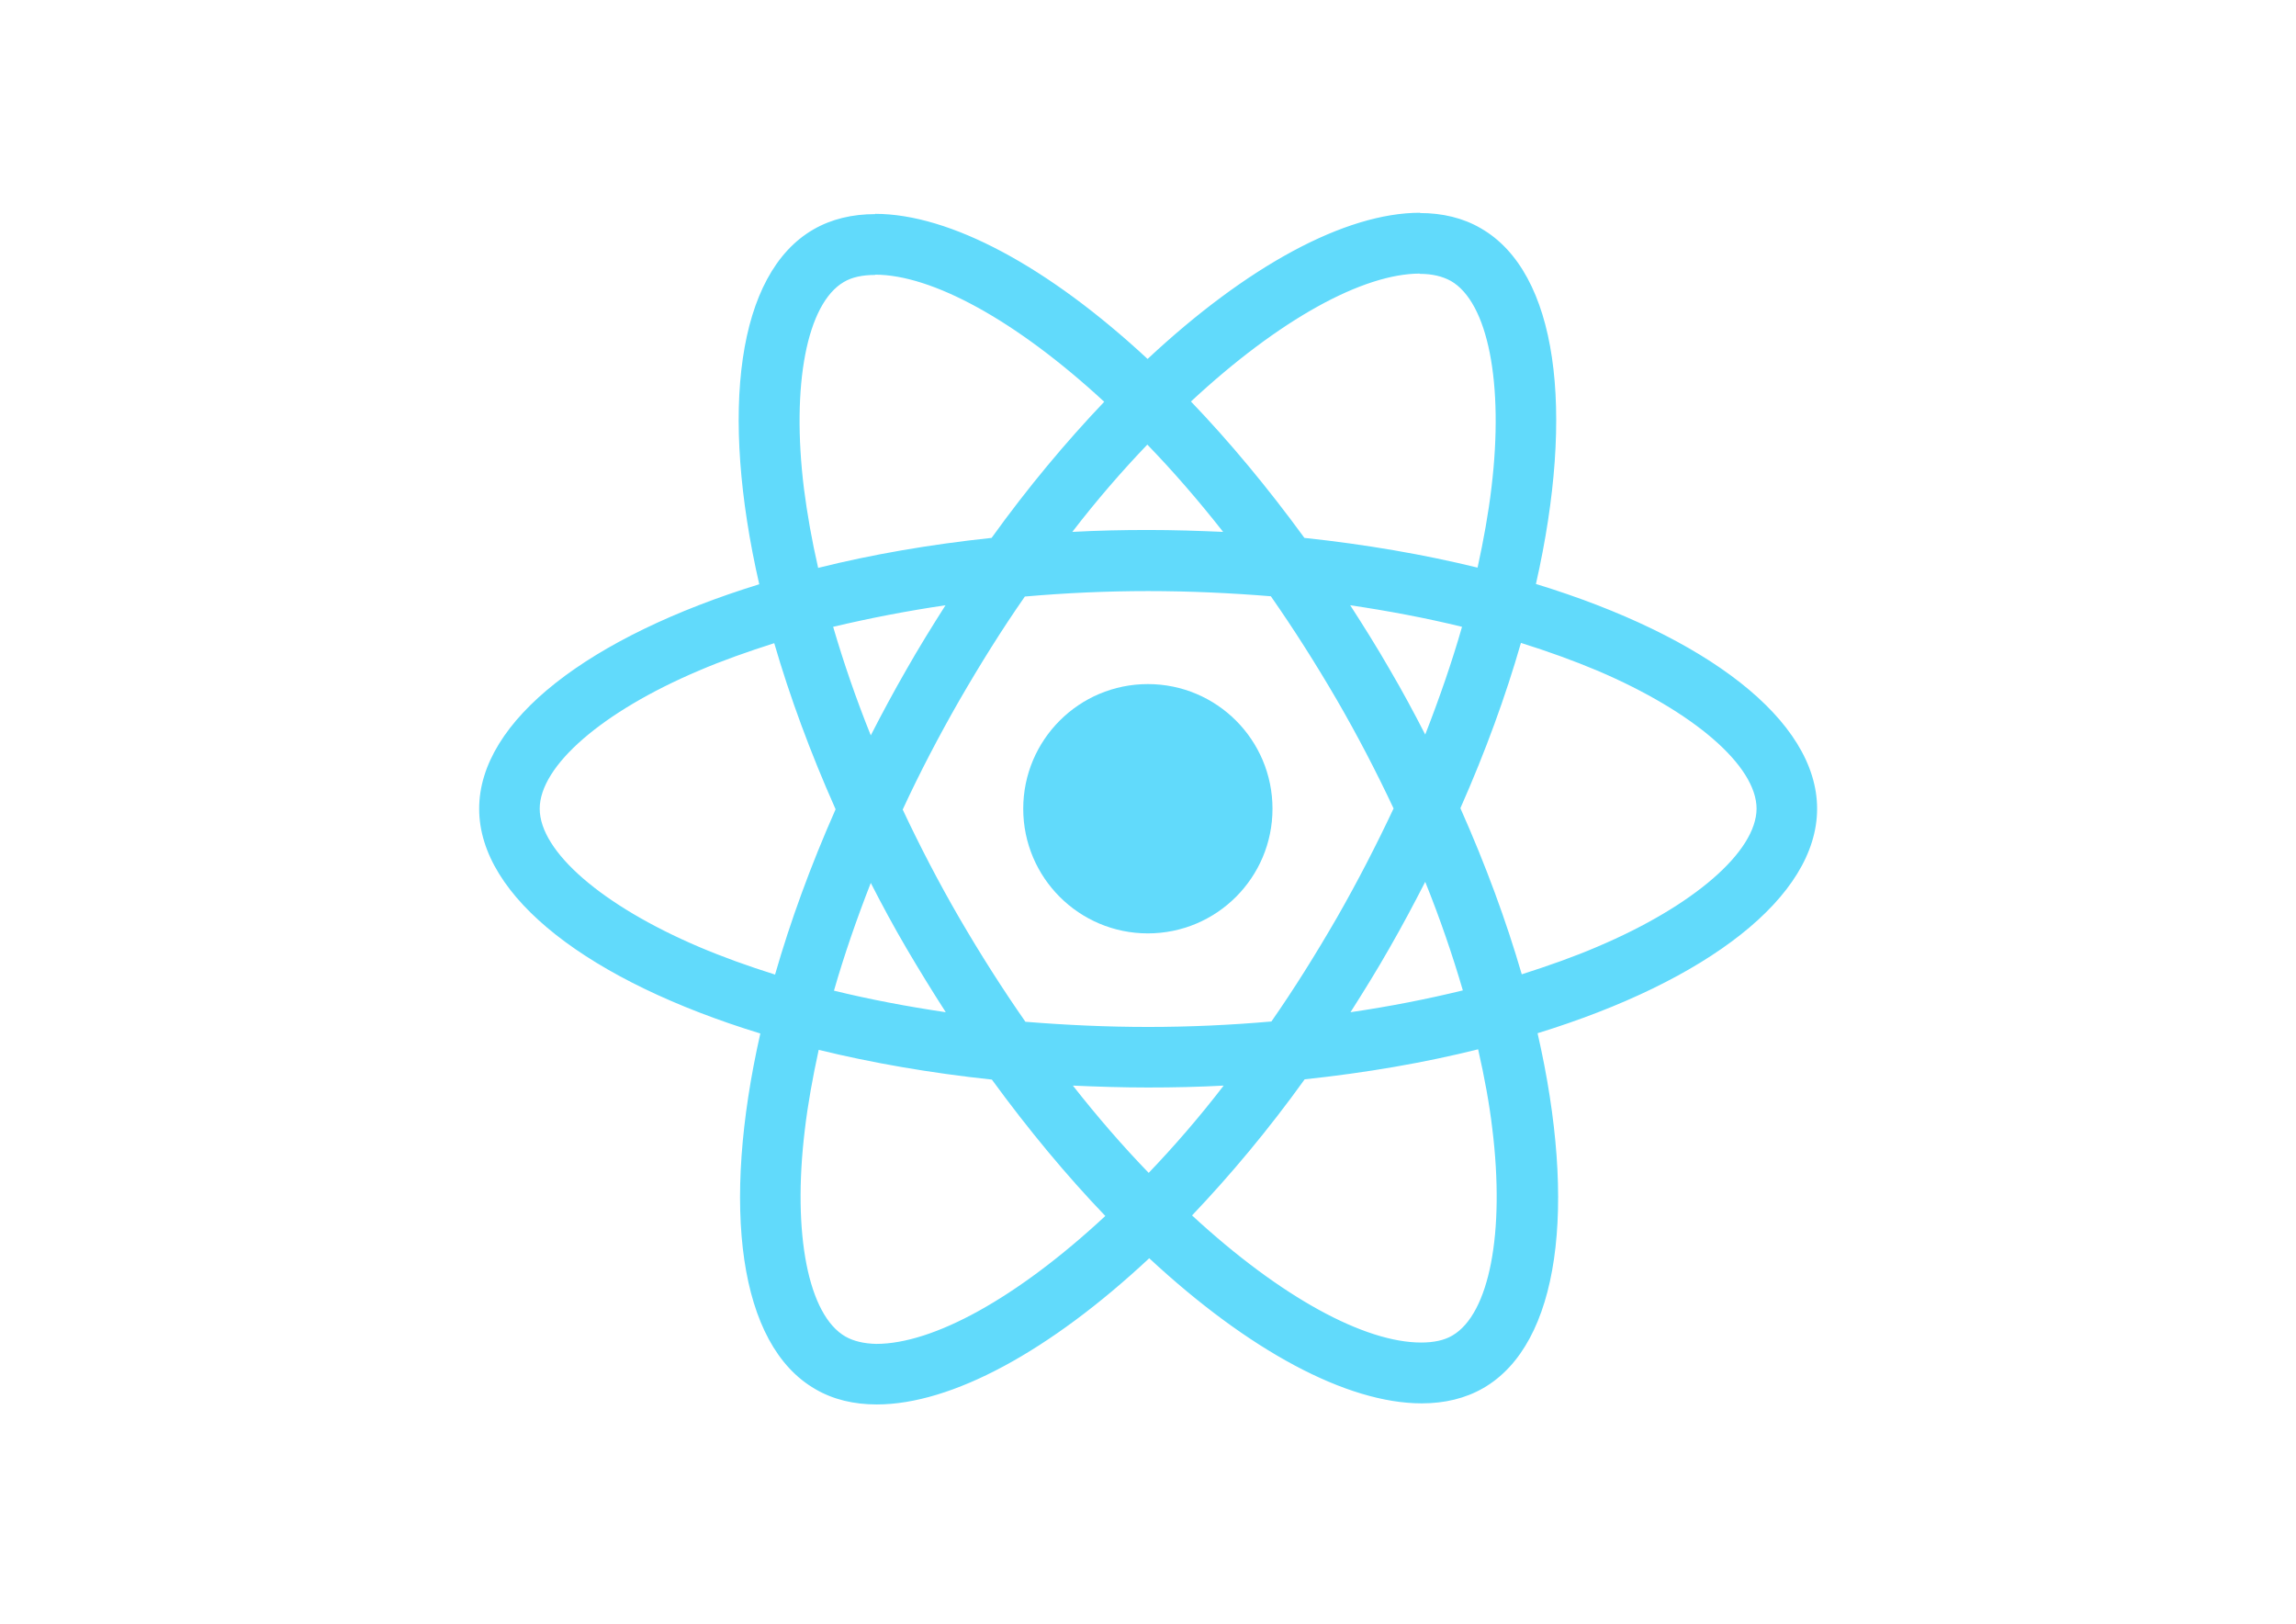
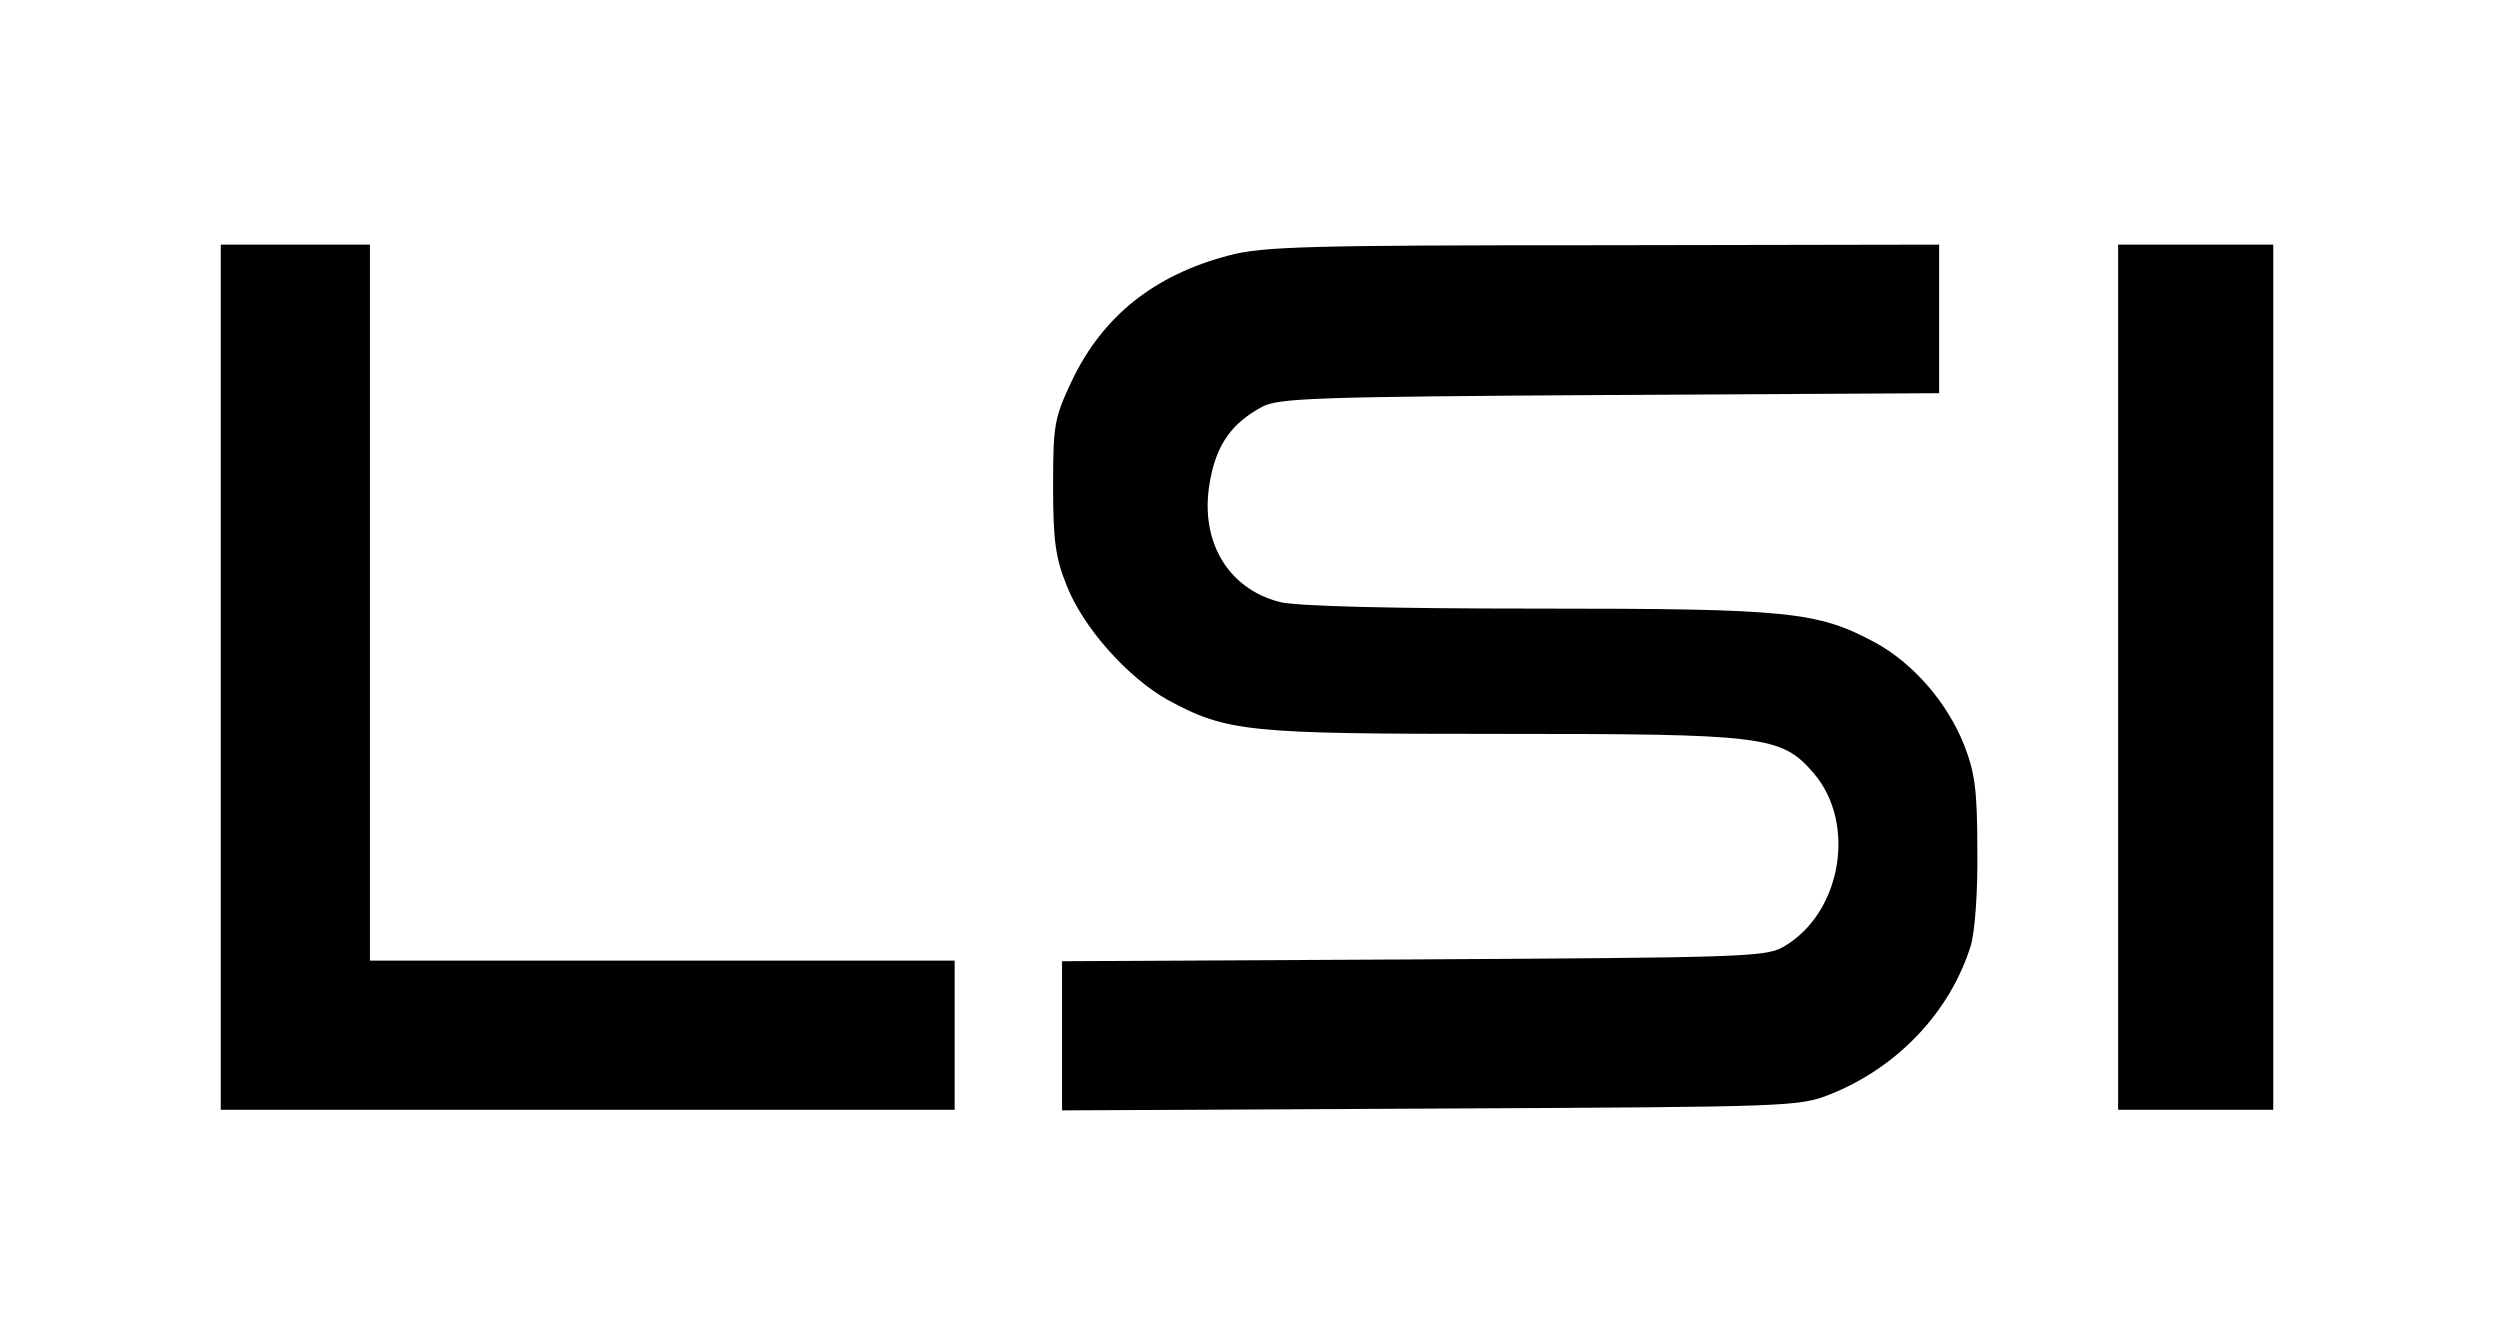
- <svg xmlns="http://www.w3.org/2000/svg" viewBox="0 0 841.9 595.3">
-   <g fill="#61DAFB">
-     <path d="M666.3 296.5c0-32.5-40.7-63.3-103.1-82.4 14.4-63.6 8-114.2-20.2-130.4-6.5-3.8-14.1-5.6-22.4-5.6v22.3c4.6 0 8.3.9 11.4 2.6 13.6 7.8 19.5 37.5 14.9 75.7-1.1 9.4-2.9 19.3-5.1 29.4-19.6-4.8-41-8.5-63.5-10.9-13.5-18.5-27.5-35.3-41.6-50 32.6-30.3 63.2-46.9 84-46.9V78c-27.5 0-63.5 19.6-99.9 53.6-36.4-33.8-72.4-53.2-99.9-53.2v22.3c20.7 0 51.4 16.5 84 46.6-14 14.7-28 31.4-41.3 49.9-22.6 2.4-44 6.1-63.6 11-2.3-10-4-19.7-5.2-29-4.7-38.2 1.1-67.9 14.6-75.8 3-1.8 6.9-2.6 11.5-2.6V78.5c-8.4 0-16 1.8-22.6 5.6-28.1 16.2-34.4 66.7-19.9 130.1-62.2 19.2-102.7 49.9-102.7 82.3 0 32.5 40.7 63.3 103.1 82.4-14.4 63.6-8 114.2 20.2 130.4 6.5 3.8 14.1 5.6 22.5 5.6 27.5 0 63.5-19.6 99.9-53.6 36.4 33.8 72.4 53.2 99.9 53.2 8.4 0 16-1.8 22.6-5.6 28.1-16.2 34.4-66.7 19.9-130.1 62-19.1 102.5-49.9 102.5-82.3zm-130.2-66.7c-3.7 12.9-8.3 26.2-13.5 39.5-4.1-8-8.4-16-13.1-24-4.6-8-9.5-15.8-14.4-23.4 14.2 2.1 27.9 4.7 41 7.9zm-45.8 106.5c-7.8 13.5-15.8 26.3-24.1 38.2-14.9 1.3-30 2-45.2 2-15.1 0-30.2-.7-45-1.9-8.3-11.9-16.4-24.6-24.2-38-7.6-13.1-14.5-26.4-20.8-39.8 6.2-13.4 13.2-26.8 20.7-39.9 7.8-13.5 15.8-26.3 24.1-38.2 14.9-1.3 30-2 45.2-2 15.1 0 30.2.7 45 1.9 8.3 11.9 16.4 24.6 24.2 38 7.6 13.1 14.5 26.4 20.8 39.8-6.3 13.4-13.2 26.8-20.7 39.9zm32.3-13c5.4 13.4 10 26.8 13.8 39.8-13.1 3.2-26.9 5.9-41.2 8 4.9-7.7 9.8-15.6 14.4-23.7 4.6-8 8.9-16.1 13-24.1zM421.2 430c-9.3-9.6-18.6-20.3-27.8-32 9 .4 18.2.7 27.5.7 9.4 0 18.7-.2 27.8-.7-9 11.7-18.3 22.4-27.5 32zm-74.4-58.9c-14.2-2.1-27.9-4.7-41-7.9 3.7-12.9 8.3-26.2 13.5-39.5 4.1 8 8.4 16 13.1 24 4.7 8 9.5 15.8 14.4 23.4zM420.7 163c9.3 9.6 18.6 20.3 27.8 32-9-.4-18.2-.7-27.5-.7-9.4 0-18.7.2-27.8.7 9-11.7 18.3-22.4 27.5-32zm-74 58.9c-4.9 7.7-9.8 15.6-14.4 23.7-4.6 8-8.9 16-13 24-5.4-13.4-10-26.8-13.8-39.8 13.1-3.1 26.9-5.8 41.2-7.9zm-90.5 125.2c-35.4-15.1-58.3-34.9-58.3-50.6 0-15.7 22.9-35.6 58.3-50.6 8.6-3.7 18-7 27.7-10.1 5.7 19.6 13.2 40 22.5 60.9-9.2 20.8-16.6 41.1-22.2 60.6-9.9-3.1-19.3-6.5-28-10.2zM310 490c-13.6-7.8-19.5-37.5-14.9-75.7 1.1-9.4 2.9-19.3 5.1-29.4 19.6 4.8 41 8.5 63.5 10.9 13.5 18.5 27.5 35.3 41.6 50-32.6 30.3-63.2 46.9-84 46.9-4.5-.1-8.3-1-11.3-2.7zm237.2-76.2c4.7 38.2-1.1 67.9-14.6 75.8-3 1.8-6.9 2.6-11.5 2.6-20.7 0-51.4-16.5-84-46.6 14-14.7 28-31.4 41.3-49.9 22.6-2.4 44-6.1 63.6-11 2.3 10.1 4.1 19.8 5.2 29.1zm38.5-66.7c-8.6 3.7-18 7-27.7 10.1-5.7-19.6-13.2-40-22.5-60.9 9.2-20.8 16.6-41.1 22.2-60.6 9.9 3.1 19.3 6.5 28.1 10.2 35.4 15.1 58.3 34.9 58.3 50.6-.1 15.7-23 35.6-58.4 50.6zM320.8 78.4z" />
-     <circle cx="420.9" cy="296.5" r="45.7" />
-     <path d="M520.5 78.1z" />
+ <svg xmlns="http://www.w3.org/2000/svg" version="1.0" width="419pt" height="223pt" viewBox="0 0 419 223" preserveAspectRatio="xMidYMid meet">
+   <g transform="translate(0,223) scale(0.1,-0.1)" fill="#000000" stroke="none">
+     <path d="M370 1095 l0 -725 615 0 615 0 0 125 0 125 -490 0 -490 0 0 600 0 600 -125 0 -125 0 0 -725z" />
+     <path d="M2060 1802 c-126 -33 -212 -102 -264 -211 -29 -62 -31 -73 -31 -176 0 -91 4 -120 23 -167 28 -71 103 -154 169 -191 100 -54 133 -57 558 -57 442 0 470 -3 524 -65 74 -85 47 -238 -52 -293 -29 -16 -82 -17 -619 -20 l-588 -3 0 -125 0 -125 618 3 c613 3 617 3 672 25 113 46 199 139 233 248 7 23 12 92 11 160 0 100 -4 130 -22 176 -28 71 -85 137 -149 172 -97 52 -143 57 -566 57 -248 0 -404 4 -432 11 -90 23 -137 107 -116 208 11 57 36 92 86 119 27 15 91 17 583 20 l552 3 0 124 0 125 -562 -1 c-496 0 -571 -2 -628 -17z" />
+     <path d="M3550 1095 l0 -725 130 0 130 0 0 725 0 725 -130 0 -130 0 0 -725z" />
  </g>
</svg>
